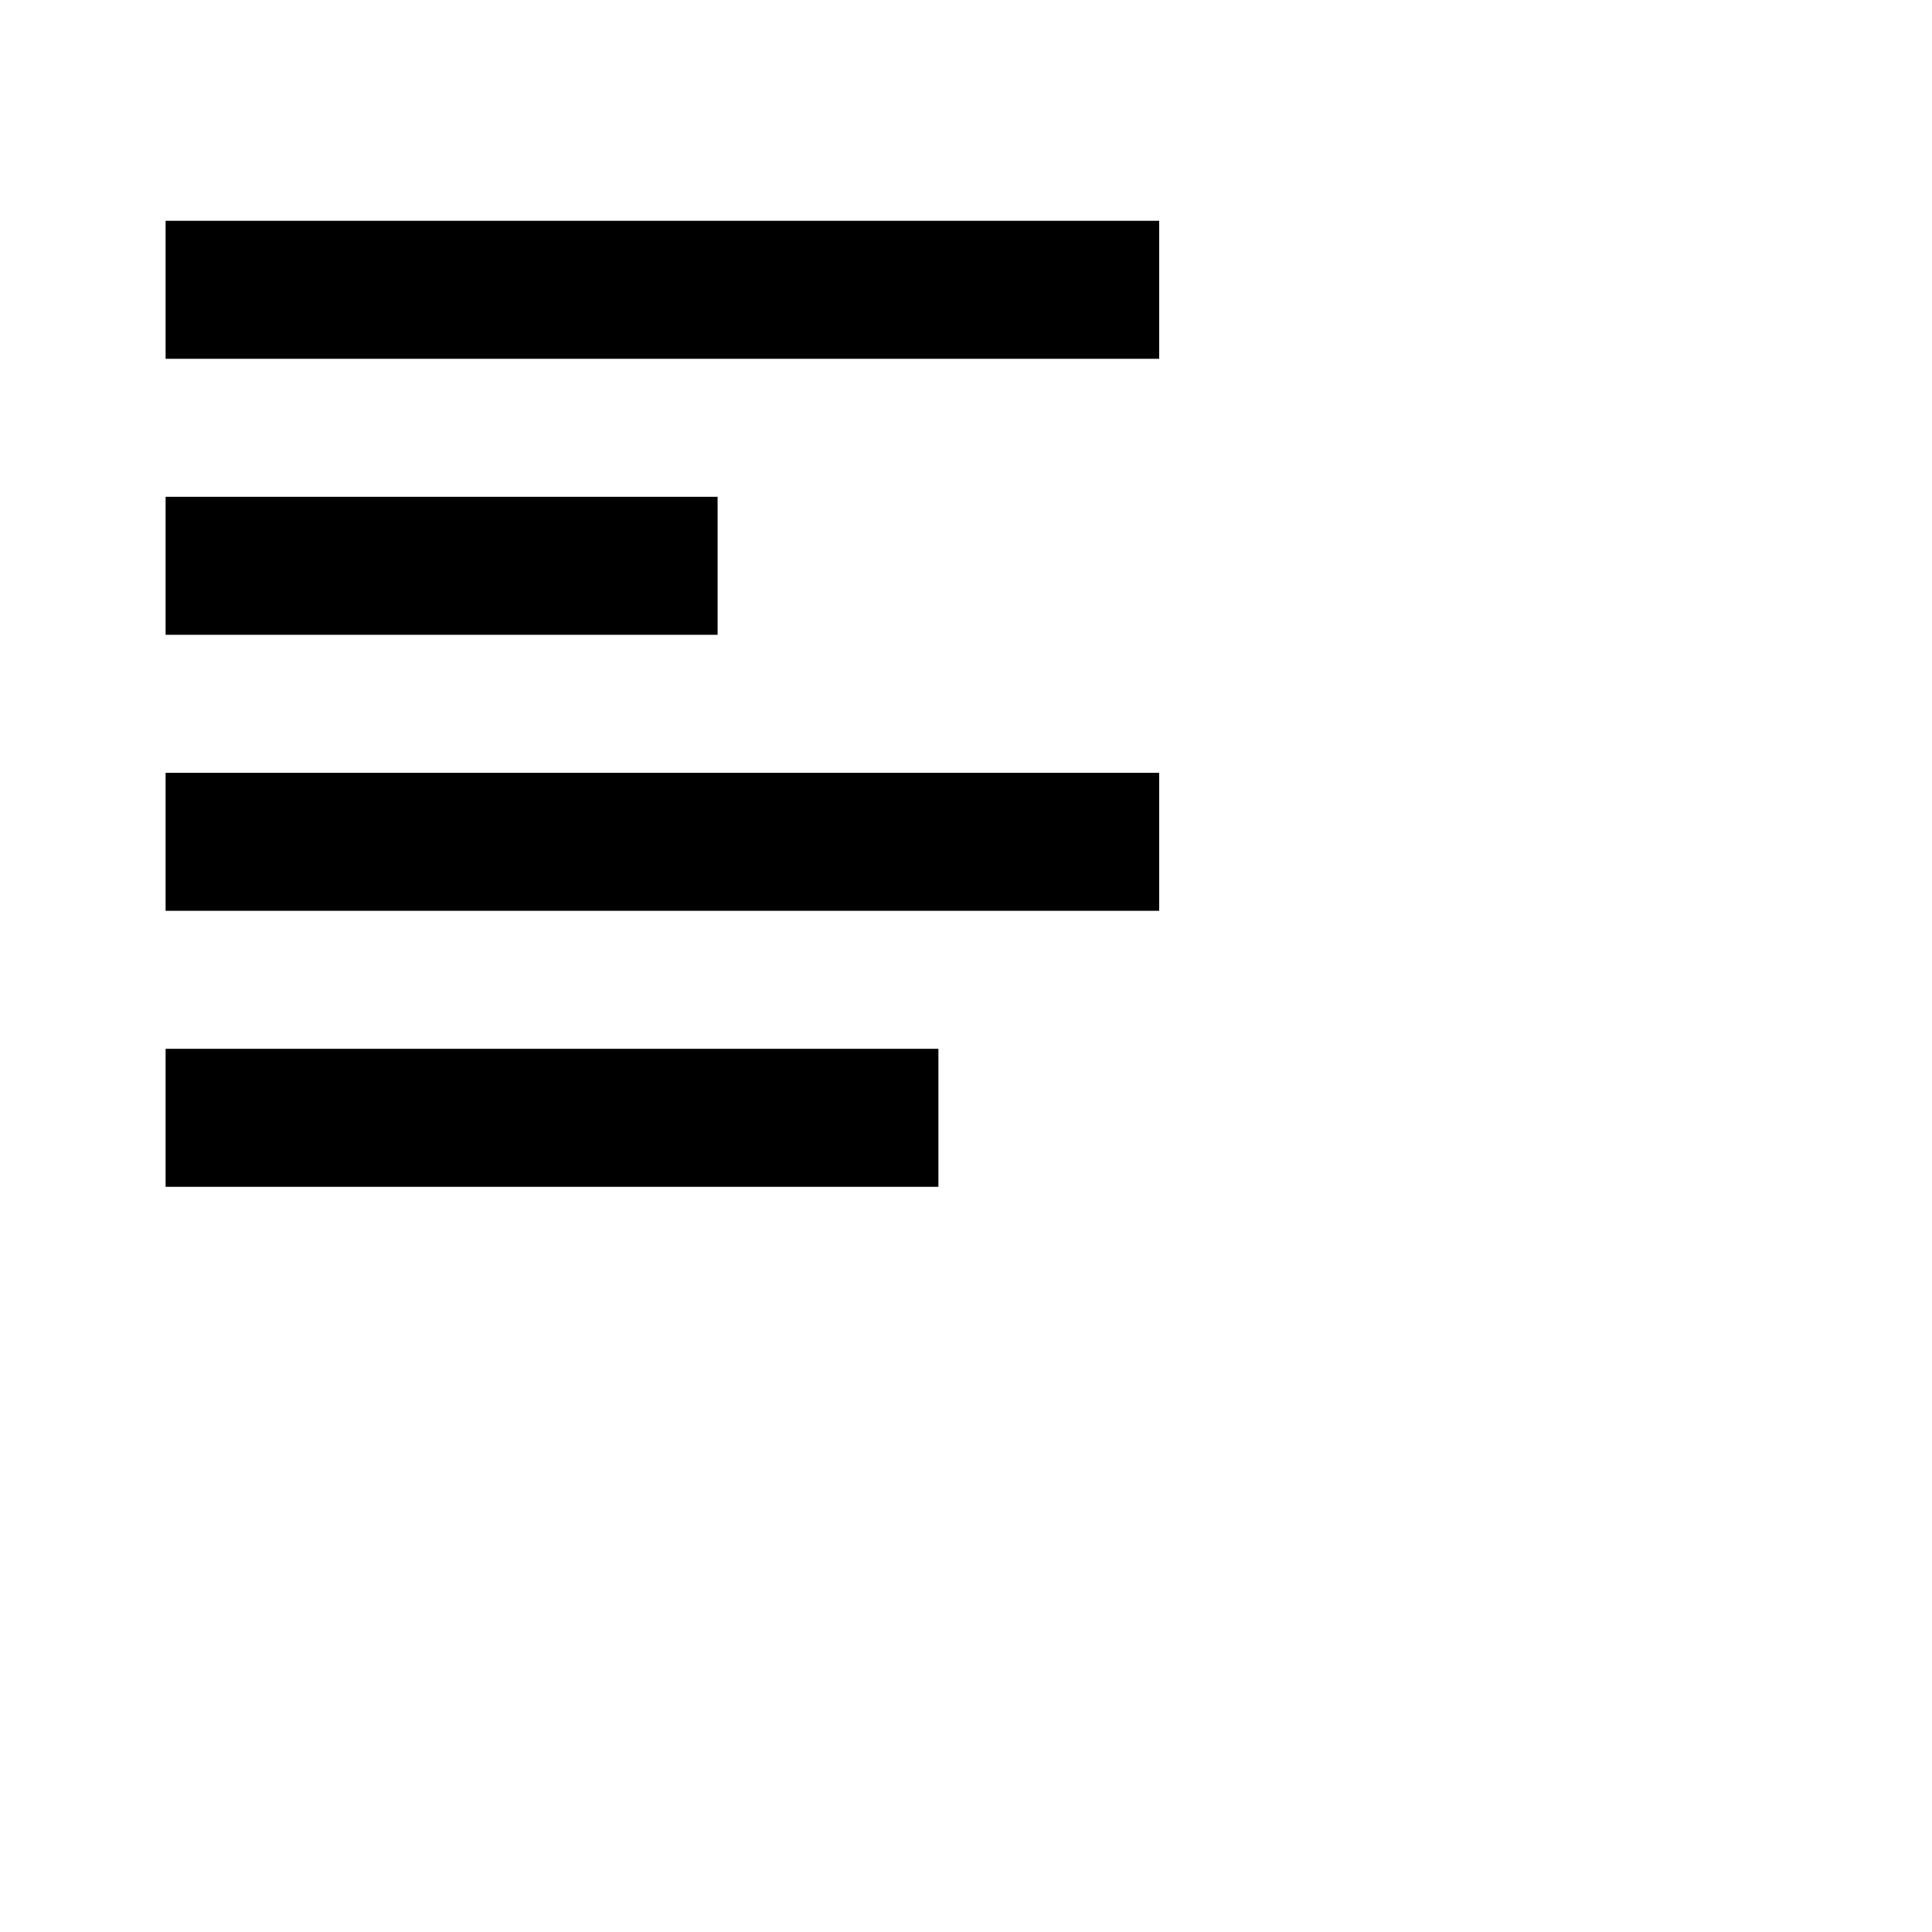
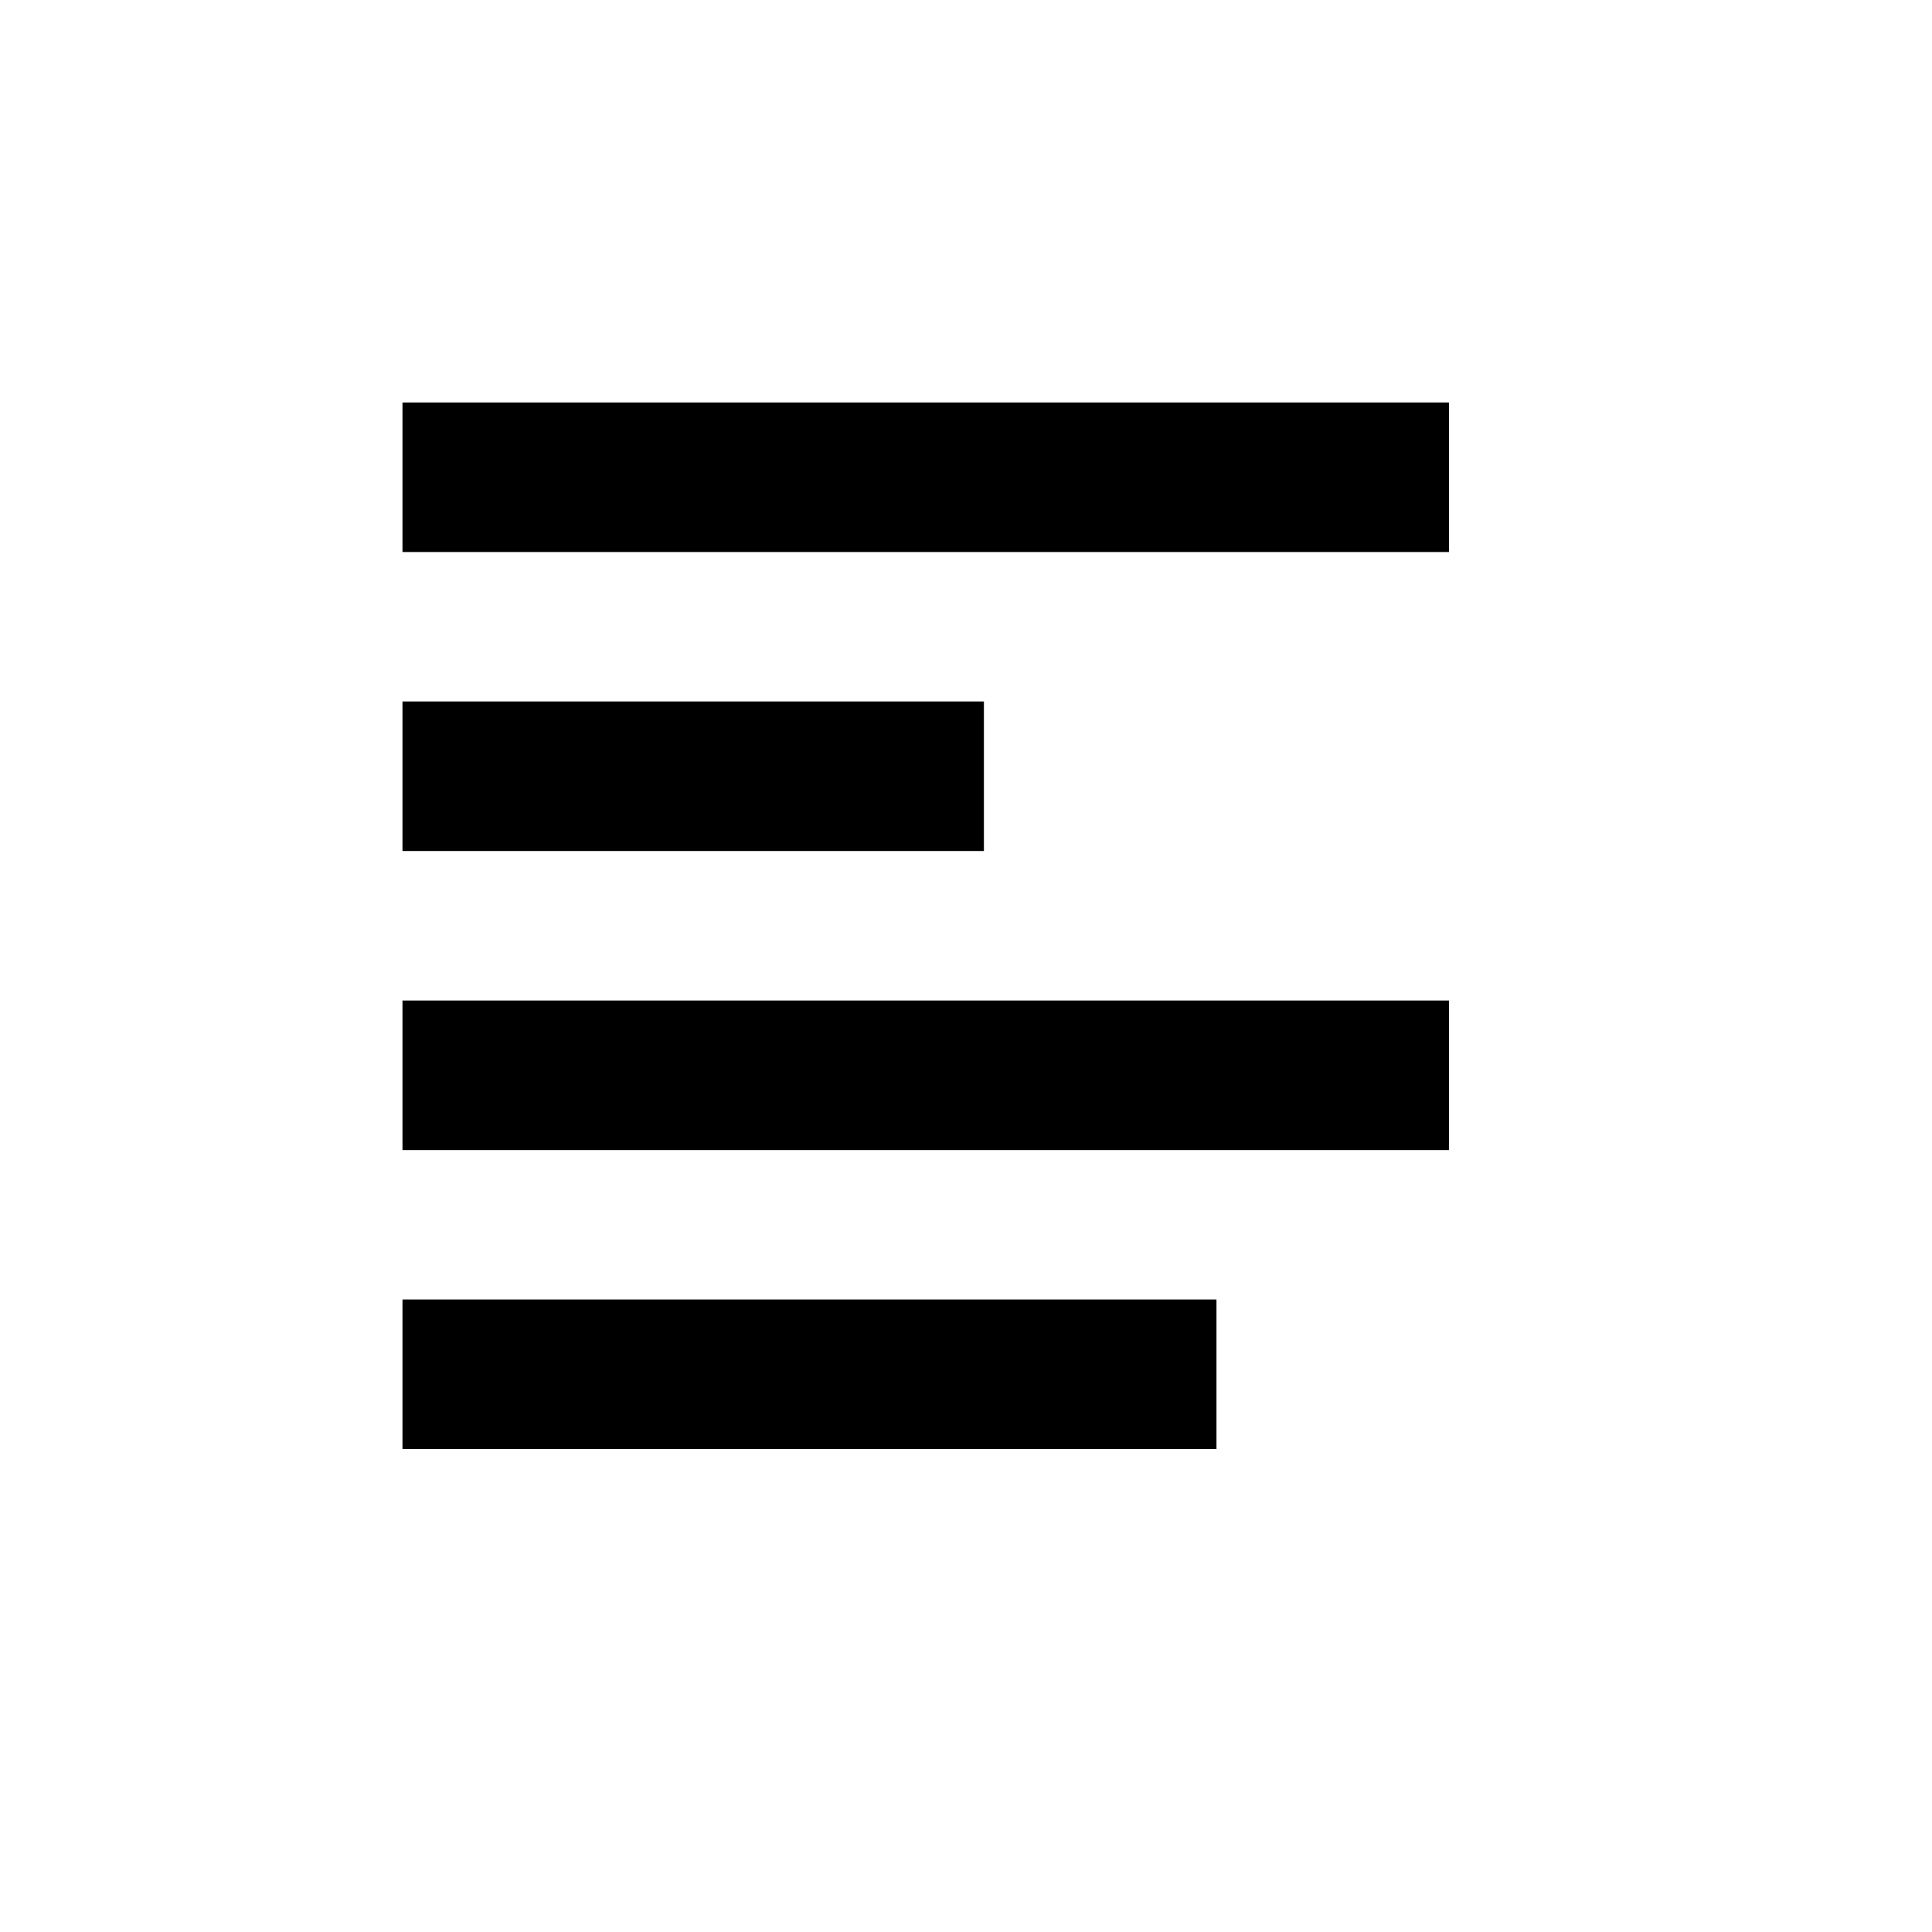
- <svg xmlns="http://www.w3.org/2000/svg" width="24" height="24" viewBox="0 0 35 35" fill="none">
-   <path d="M3 4h18v2.5H3V4zm0 5h10v2.5H3V9zm0 5h18v2.5H3V14zm0 5h14v2.5H3V19z" fill="currentColor" />
+ <svg xmlns="http://www.w3.org/2000/svg" width="24" height="24" viewBox="0 0 24 24" fill="currentColor">
+   <path d="M5 5H18V6.857H5V5ZM5 8.714H12.222V10.571H5V8.714ZM5 12.429H18V14.286H5V12.429ZM5 16.143H15.111V18H5V16.143Z" />
</svg>
